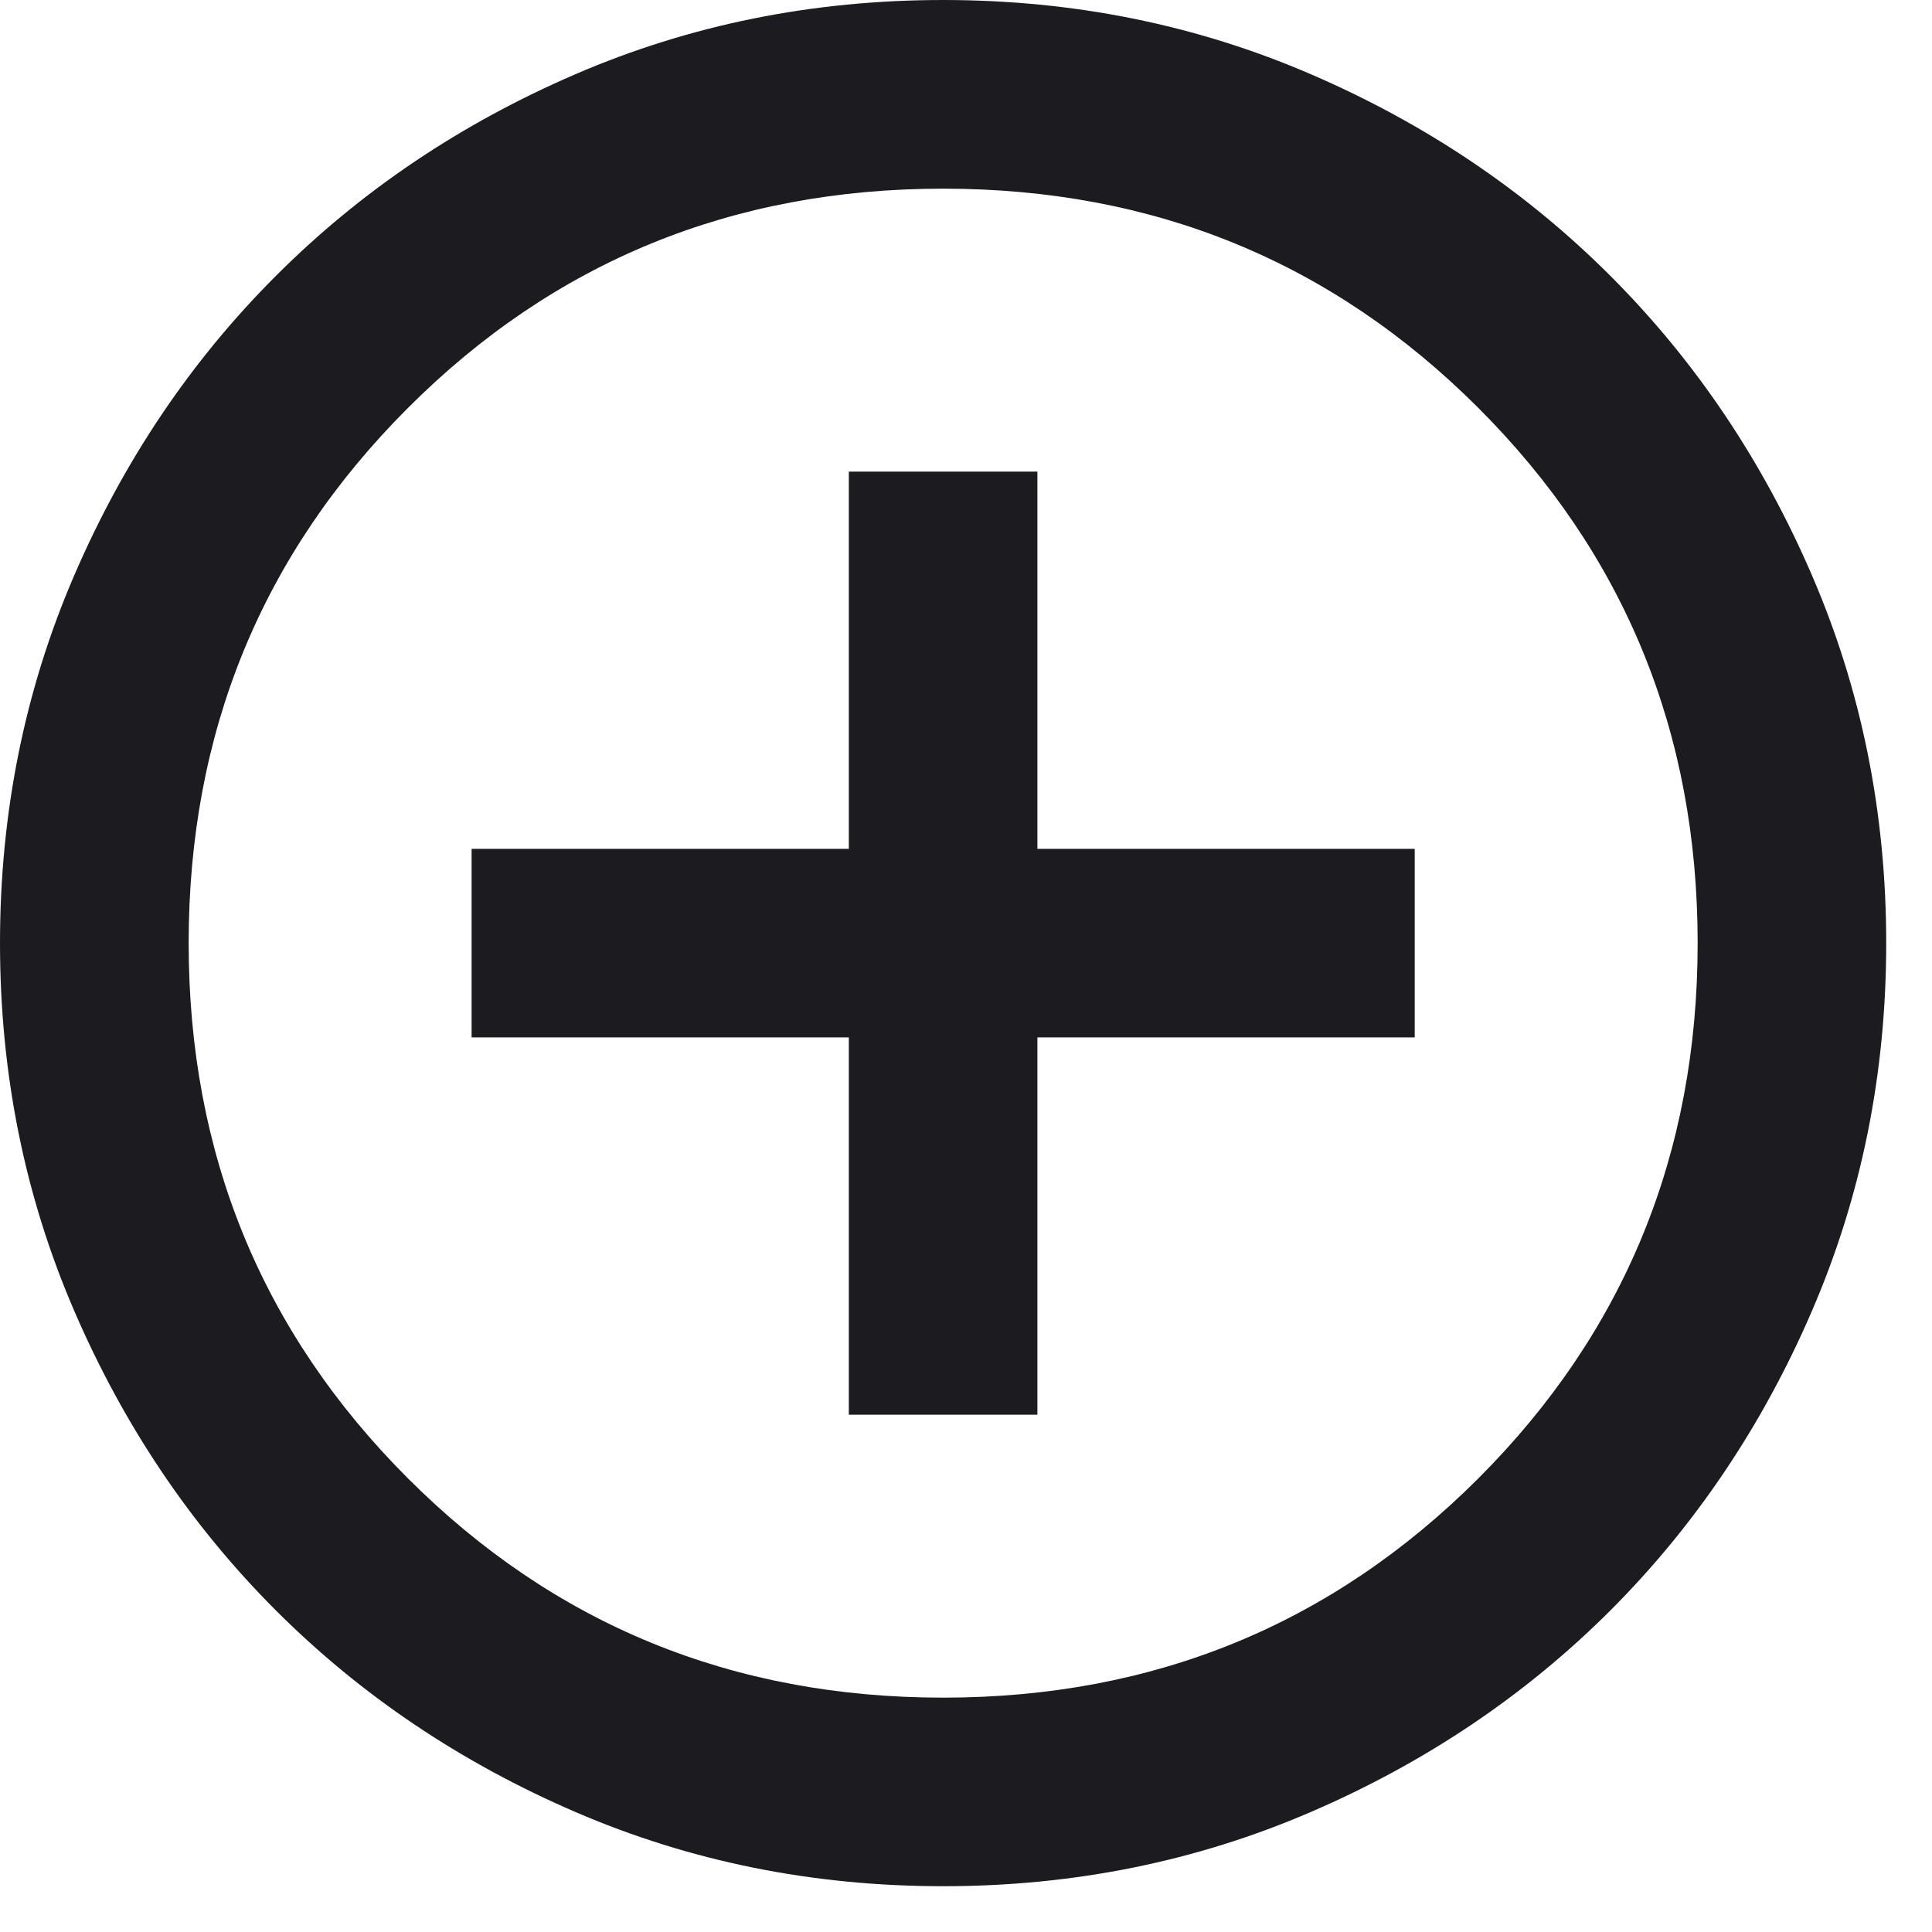
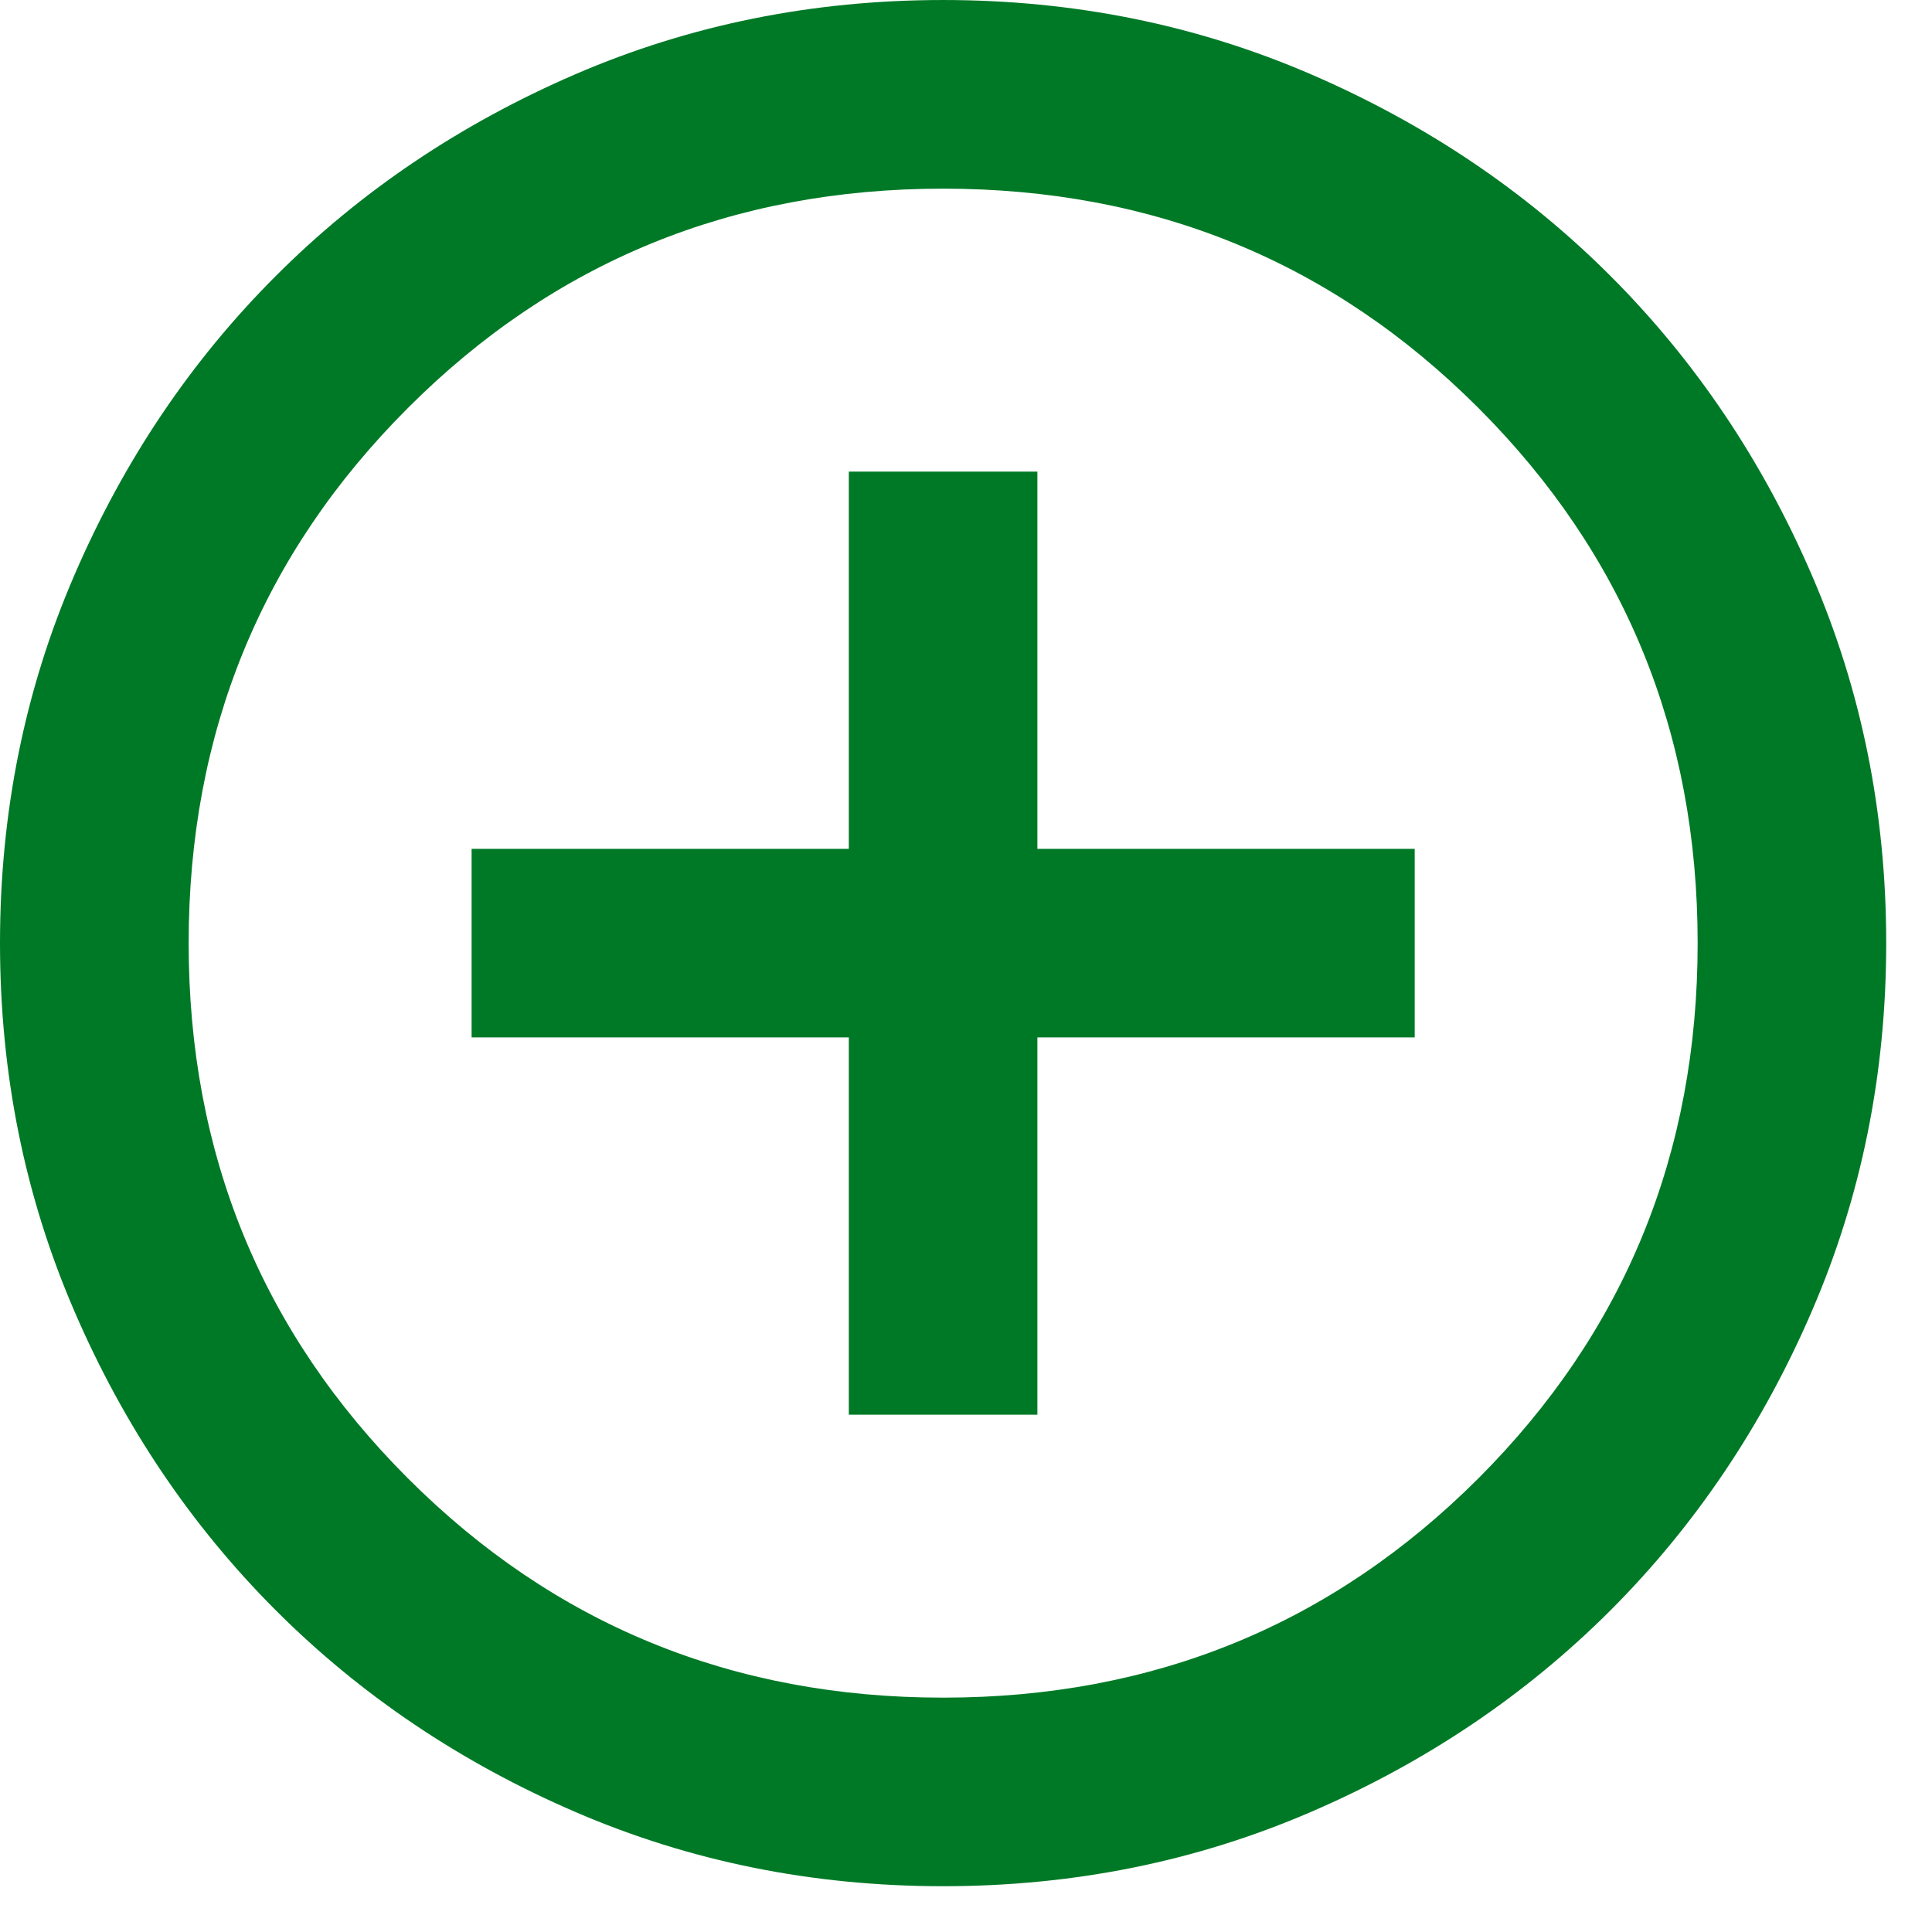
<svg xmlns="http://www.w3.org/2000/svg" width="20" height="20" viewBox="0 0 20 20" fill="none">
-   <path d="M8.787 14.645H10.739V10.739H14.645V8.787H10.739V4.882H8.787V8.787H4.882V10.739H8.787V14.645ZM9.763 19.526C8.413 19.526 7.143 19.27 5.955 18.757C4.768 18.245 3.734 17.549 2.856 16.671C1.977 15.792 1.281 14.758 0.769 13.571C0.256 12.383 0 11.114 0 9.763C0 8.413 0.256 7.143 0.769 5.955C1.281 4.768 1.977 3.734 2.856 2.856C3.734 1.977 4.768 1.281 5.955 0.769C7.143 0.256 8.413 0 9.763 0C11.114 0 12.383 0.256 13.571 0.769C14.758 1.281 15.792 1.977 16.671 2.856C17.549 3.734 18.245 4.768 18.757 5.955C19.27 7.143 19.526 8.413 19.526 9.763C19.526 11.114 19.27 12.383 18.757 13.571C18.245 14.758 17.549 15.792 16.671 16.671C15.792 17.549 14.758 18.245 13.571 18.757C12.383 19.27 11.114 19.526 9.763 19.526ZM9.763 17.574C11.944 17.574 13.79 16.817 15.304 15.304C16.817 13.79 17.574 11.944 17.574 9.763C17.574 7.583 16.817 5.736 15.304 4.223C13.79 2.709 11.944 1.953 9.763 1.953C7.583 1.953 5.736 2.709 4.223 4.223C2.709 5.736 1.953 7.583 1.953 9.763C1.953 11.944 2.709 13.79 4.223 15.304C5.736 16.817 7.583 17.574 9.763 17.574Z" fill="#1C1B1F" />
+   <path d="M8.787 14.645H10.739V10.739H14.645V8.787H10.739V4.882H8.787V8.787H4.882V10.739H8.787V14.645ZM9.763 19.526C8.413 19.526 7.143 19.27 5.955 18.757C4.768 18.245 3.734 17.549 2.856 16.671C1.977 15.792 1.281 14.759 0.769 13.571C0.256 12.383 0 11.114 0 9.763C0 8.413 0.256 7.143 0.769 5.956C1.281 4.768 1.977 3.734 2.856 2.856C3.734 1.977 4.768 1.282 5.955 0.769C7.143 0.256 8.413 9.15527e-05 9.763 9.15527e-05C11.114 9.15527e-05 12.383 0.256 13.571 0.769C14.758 1.282 15.792 1.977 16.671 2.856C17.549 3.734 18.245 4.768 18.757 5.956C19.27 7.143 19.526 8.413 19.526 9.763C19.526 11.114 19.27 12.383 18.757 13.571C18.245 14.759 17.549 15.792 16.671 16.671C15.792 17.549 14.758 18.245 13.571 18.757C12.383 19.27 11.114 19.526 9.763 19.526ZM9.763 17.574C11.944 17.574 13.79 16.817 15.304 15.304C16.817 13.79 17.574 11.944 17.574 9.763C17.574 7.583 16.817 5.736 15.304 4.223C13.79 2.709 11.944 1.953 9.763 1.953C7.583 1.953 5.736 2.709 4.223 4.223C2.709 5.736 1.953 7.583 1.953 9.763C1.953 11.944 2.709 13.79 4.223 15.304C5.736 16.817 7.583 17.574 9.763 17.574Z" fill="#007926" />
</svg>
